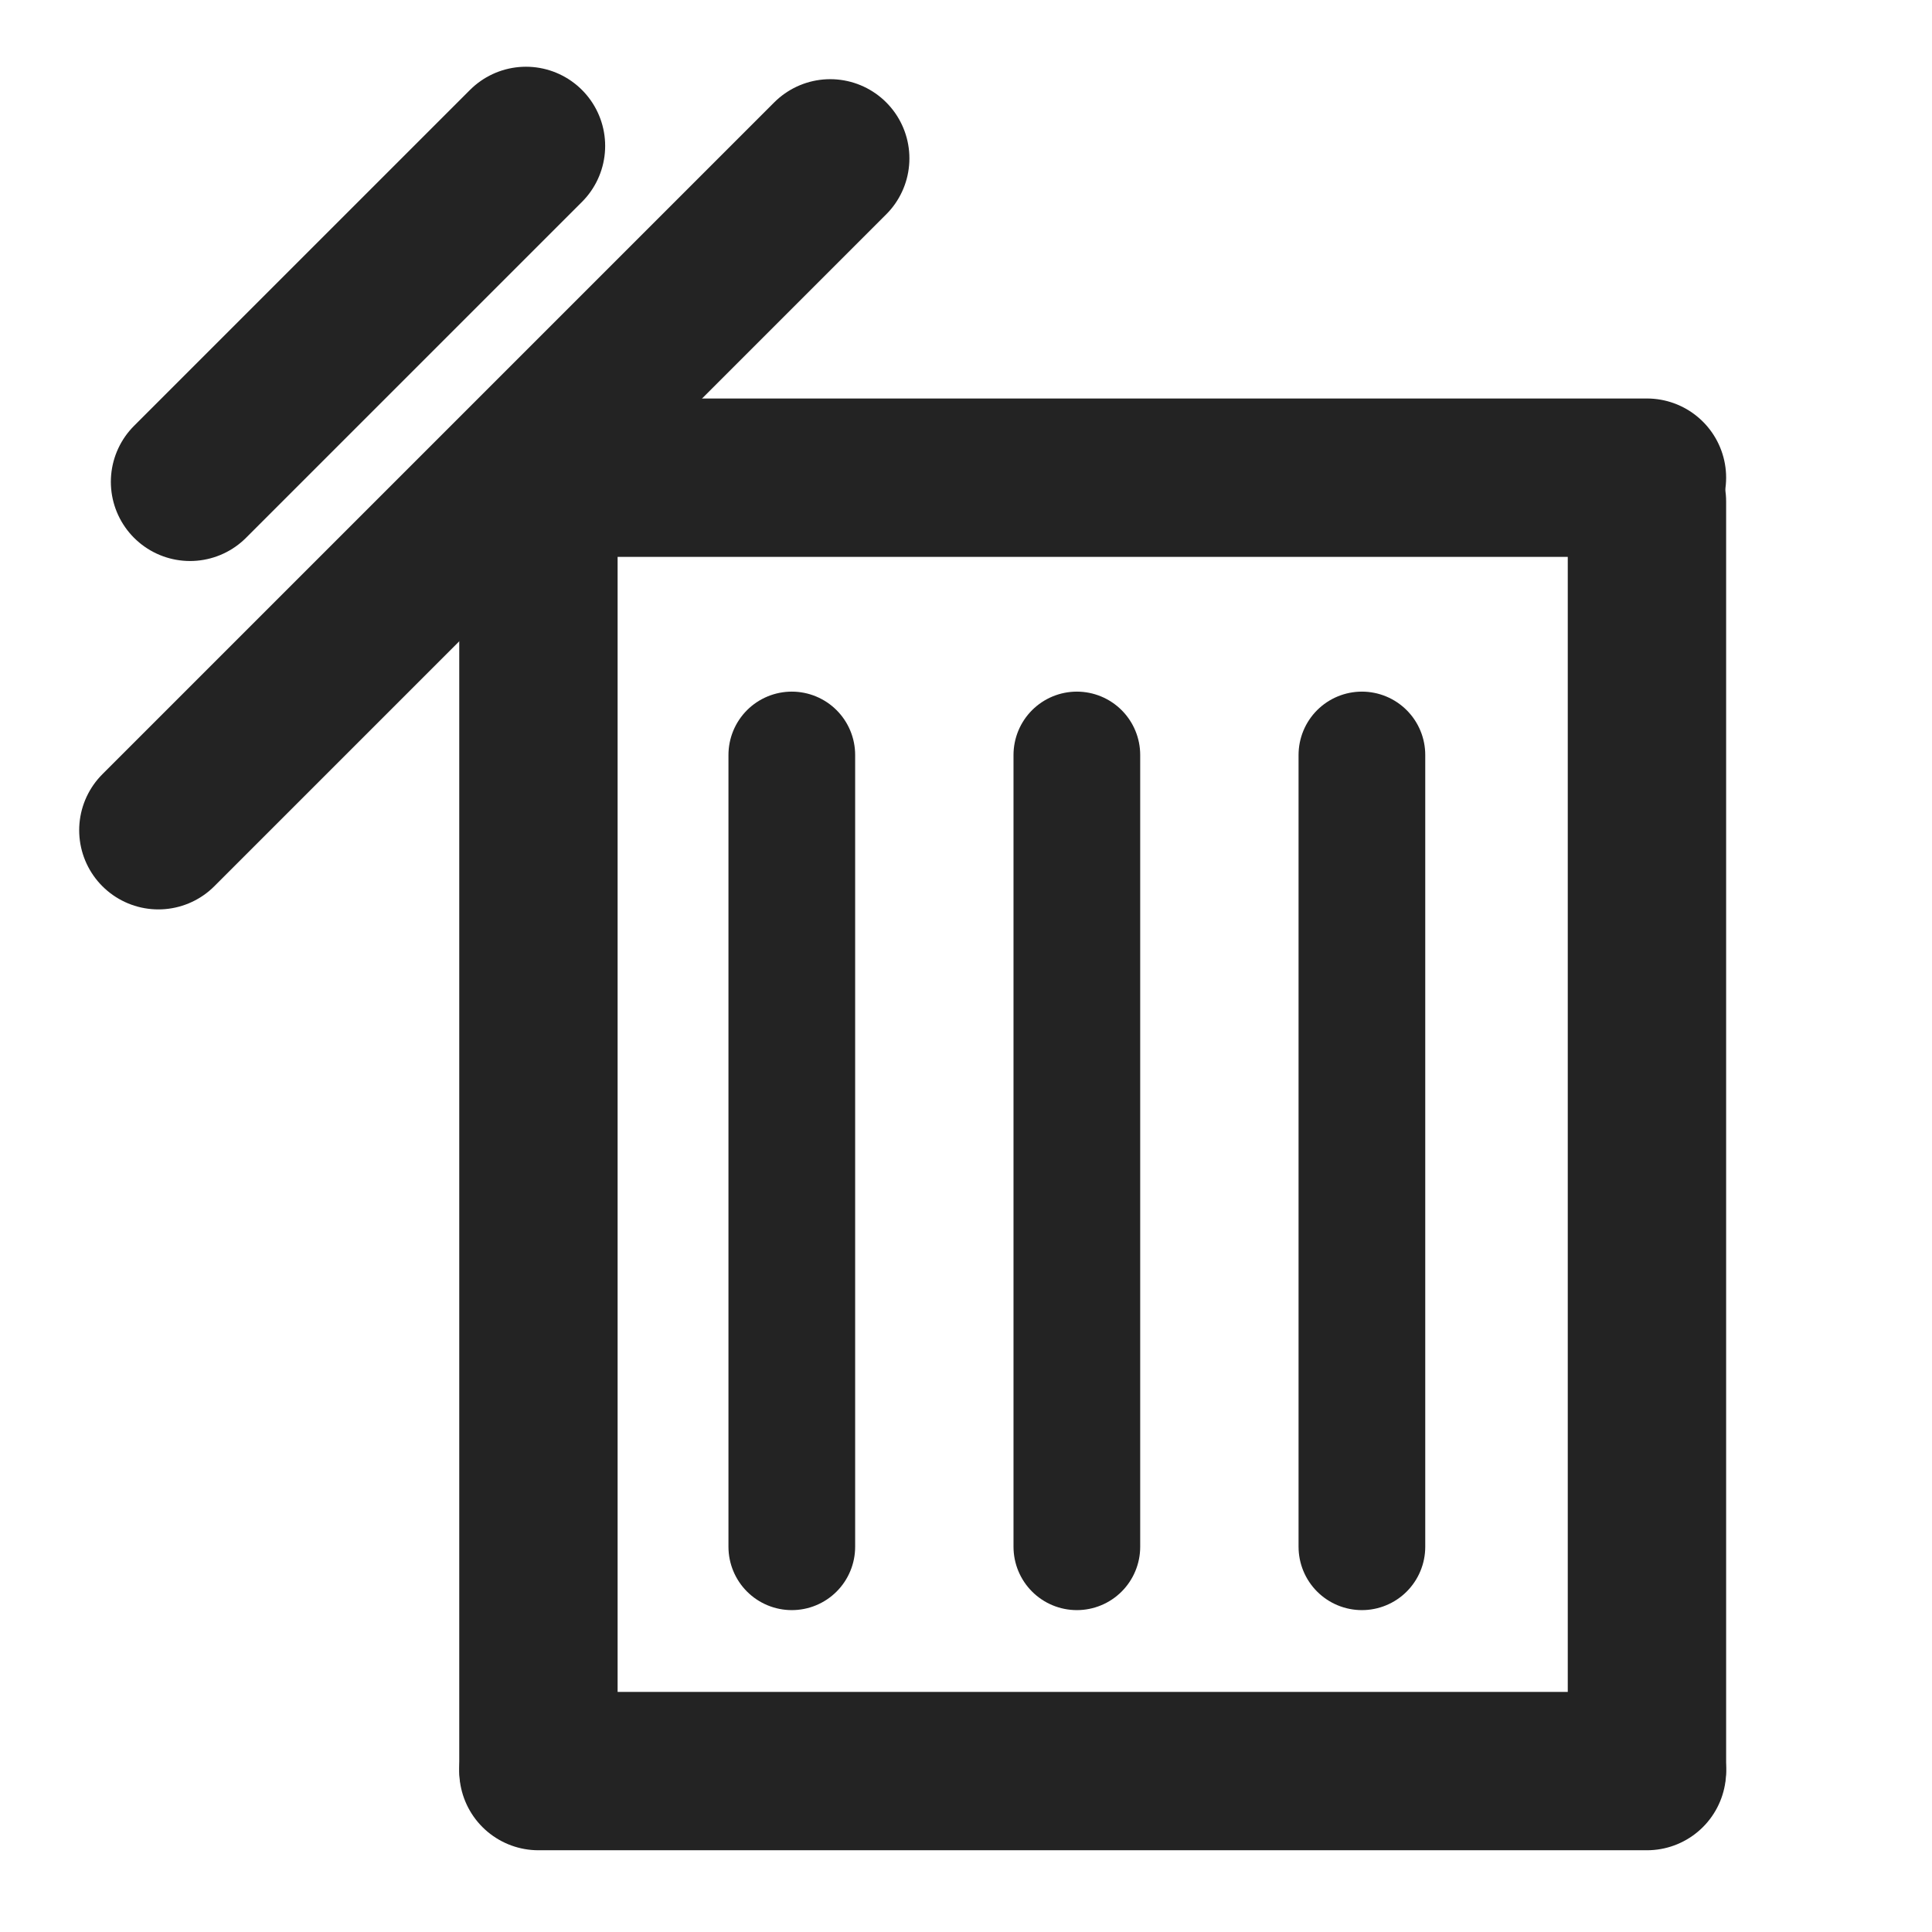
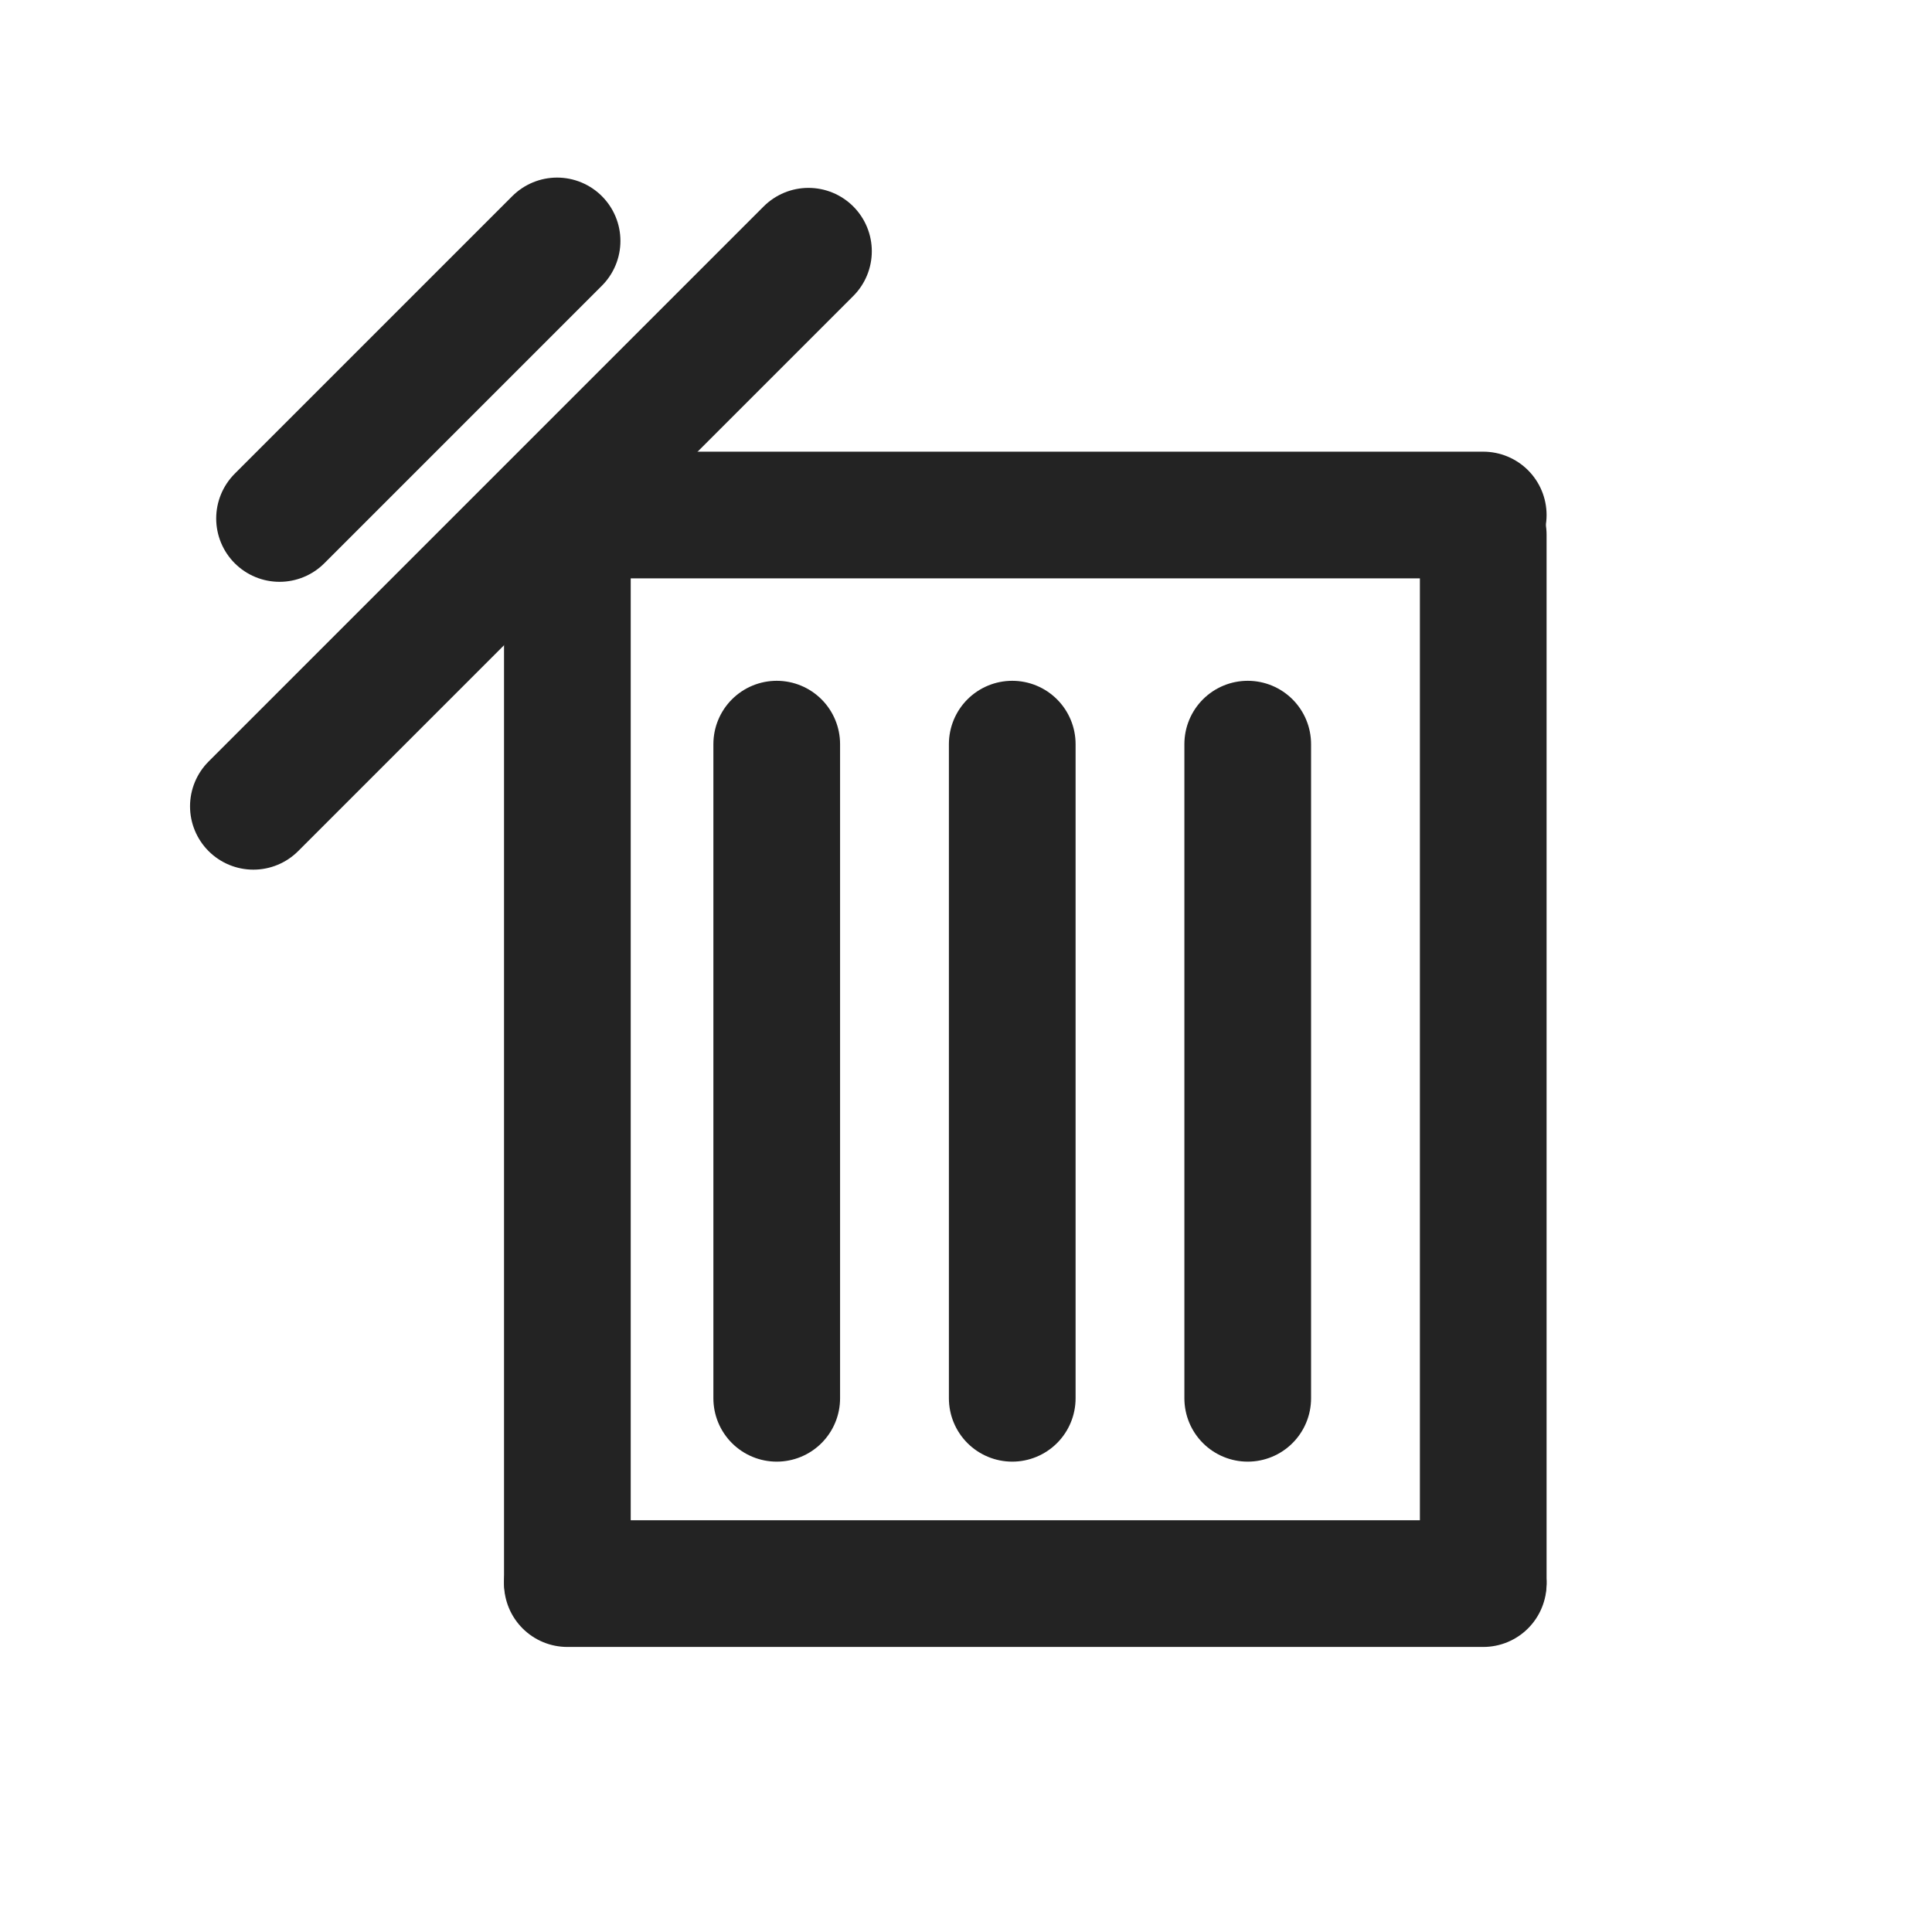
<svg xmlns="http://www.w3.org/2000/svg" width="61" height="61" viewBox="0 0 61 61" fill="none">
-   <path d="M17 55.837L17 15.837" stroke="#232323" stroke-width="5" stroke-linecap="round" />
-   <path d="M52 55.837V15.837" stroke="#232323" stroke-width="5" stroke-linecap="round" />
-   <path d="M25 48.837V23.837" stroke="#232323" stroke-width="4" stroke-linecap="round" />
-   <path d="M34 48.837V23.837" stroke="#232323" stroke-width="4" stroke-linecap="round" />
-   <path d="M43 48.837V23.837" stroke="#232323" stroke-width="4" stroke-linecap="round" />
-   <path d="M17 55.919L52 55.919" stroke="#232323" stroke-width="5" stroke-linecap="round" />
-   <path d="M17 15.082L52 15.082" stroke="#232323" stroke-width="5" stroke-linecap="round" />
-   <path d="M5 26.213L26.213 5" stroke="#232323" stroke-width="5" stroke-linecap="round" />
-   <path d="M6 15.213L16.607 4.607" stroke="#232323" stroke-width="5" stroke-linecap="round" />
+   <path d="M17.914 49.933L17.914 16.885" stroke="#232323" stroke-width="4" stroke-linecap="round" />
+   <path d="M46.831 49.933V16.885" stroke="#232323" stroke-width="4" stroke-linecap="round" />
+   <path d="M24.524 44.149V23.495" stroke="#232323" stroke-width="4" stroke-linecap="round" />
+   <path d="M31.96 44.149V23.495" stroke="#232323" stroke-width="4" stroke-linecap="round" />
+   <path d="M39.395 44.149V23.495" stroke="#232323" stroke-width="4" stroke-linecap="round" />
+   <path d="M17.914 50L46.831 50" stroke="#232323" stroke-width="4" stroke-linecap="round" />
+   <path d="M17.914 16.261L46.831 16.261" stroke="#232323" stroke-width="4" stroke-linecap="round" />
+   <path d="M8 25.458L25.526 7.932" stroke="#232323" stroke-width="4" stroke-linecap="round" />
+   <path d="M8.826 16.37L17.589 7.607" stroke="#232323" stroke-width="4" stroke-linecap="round" />
</svg>
